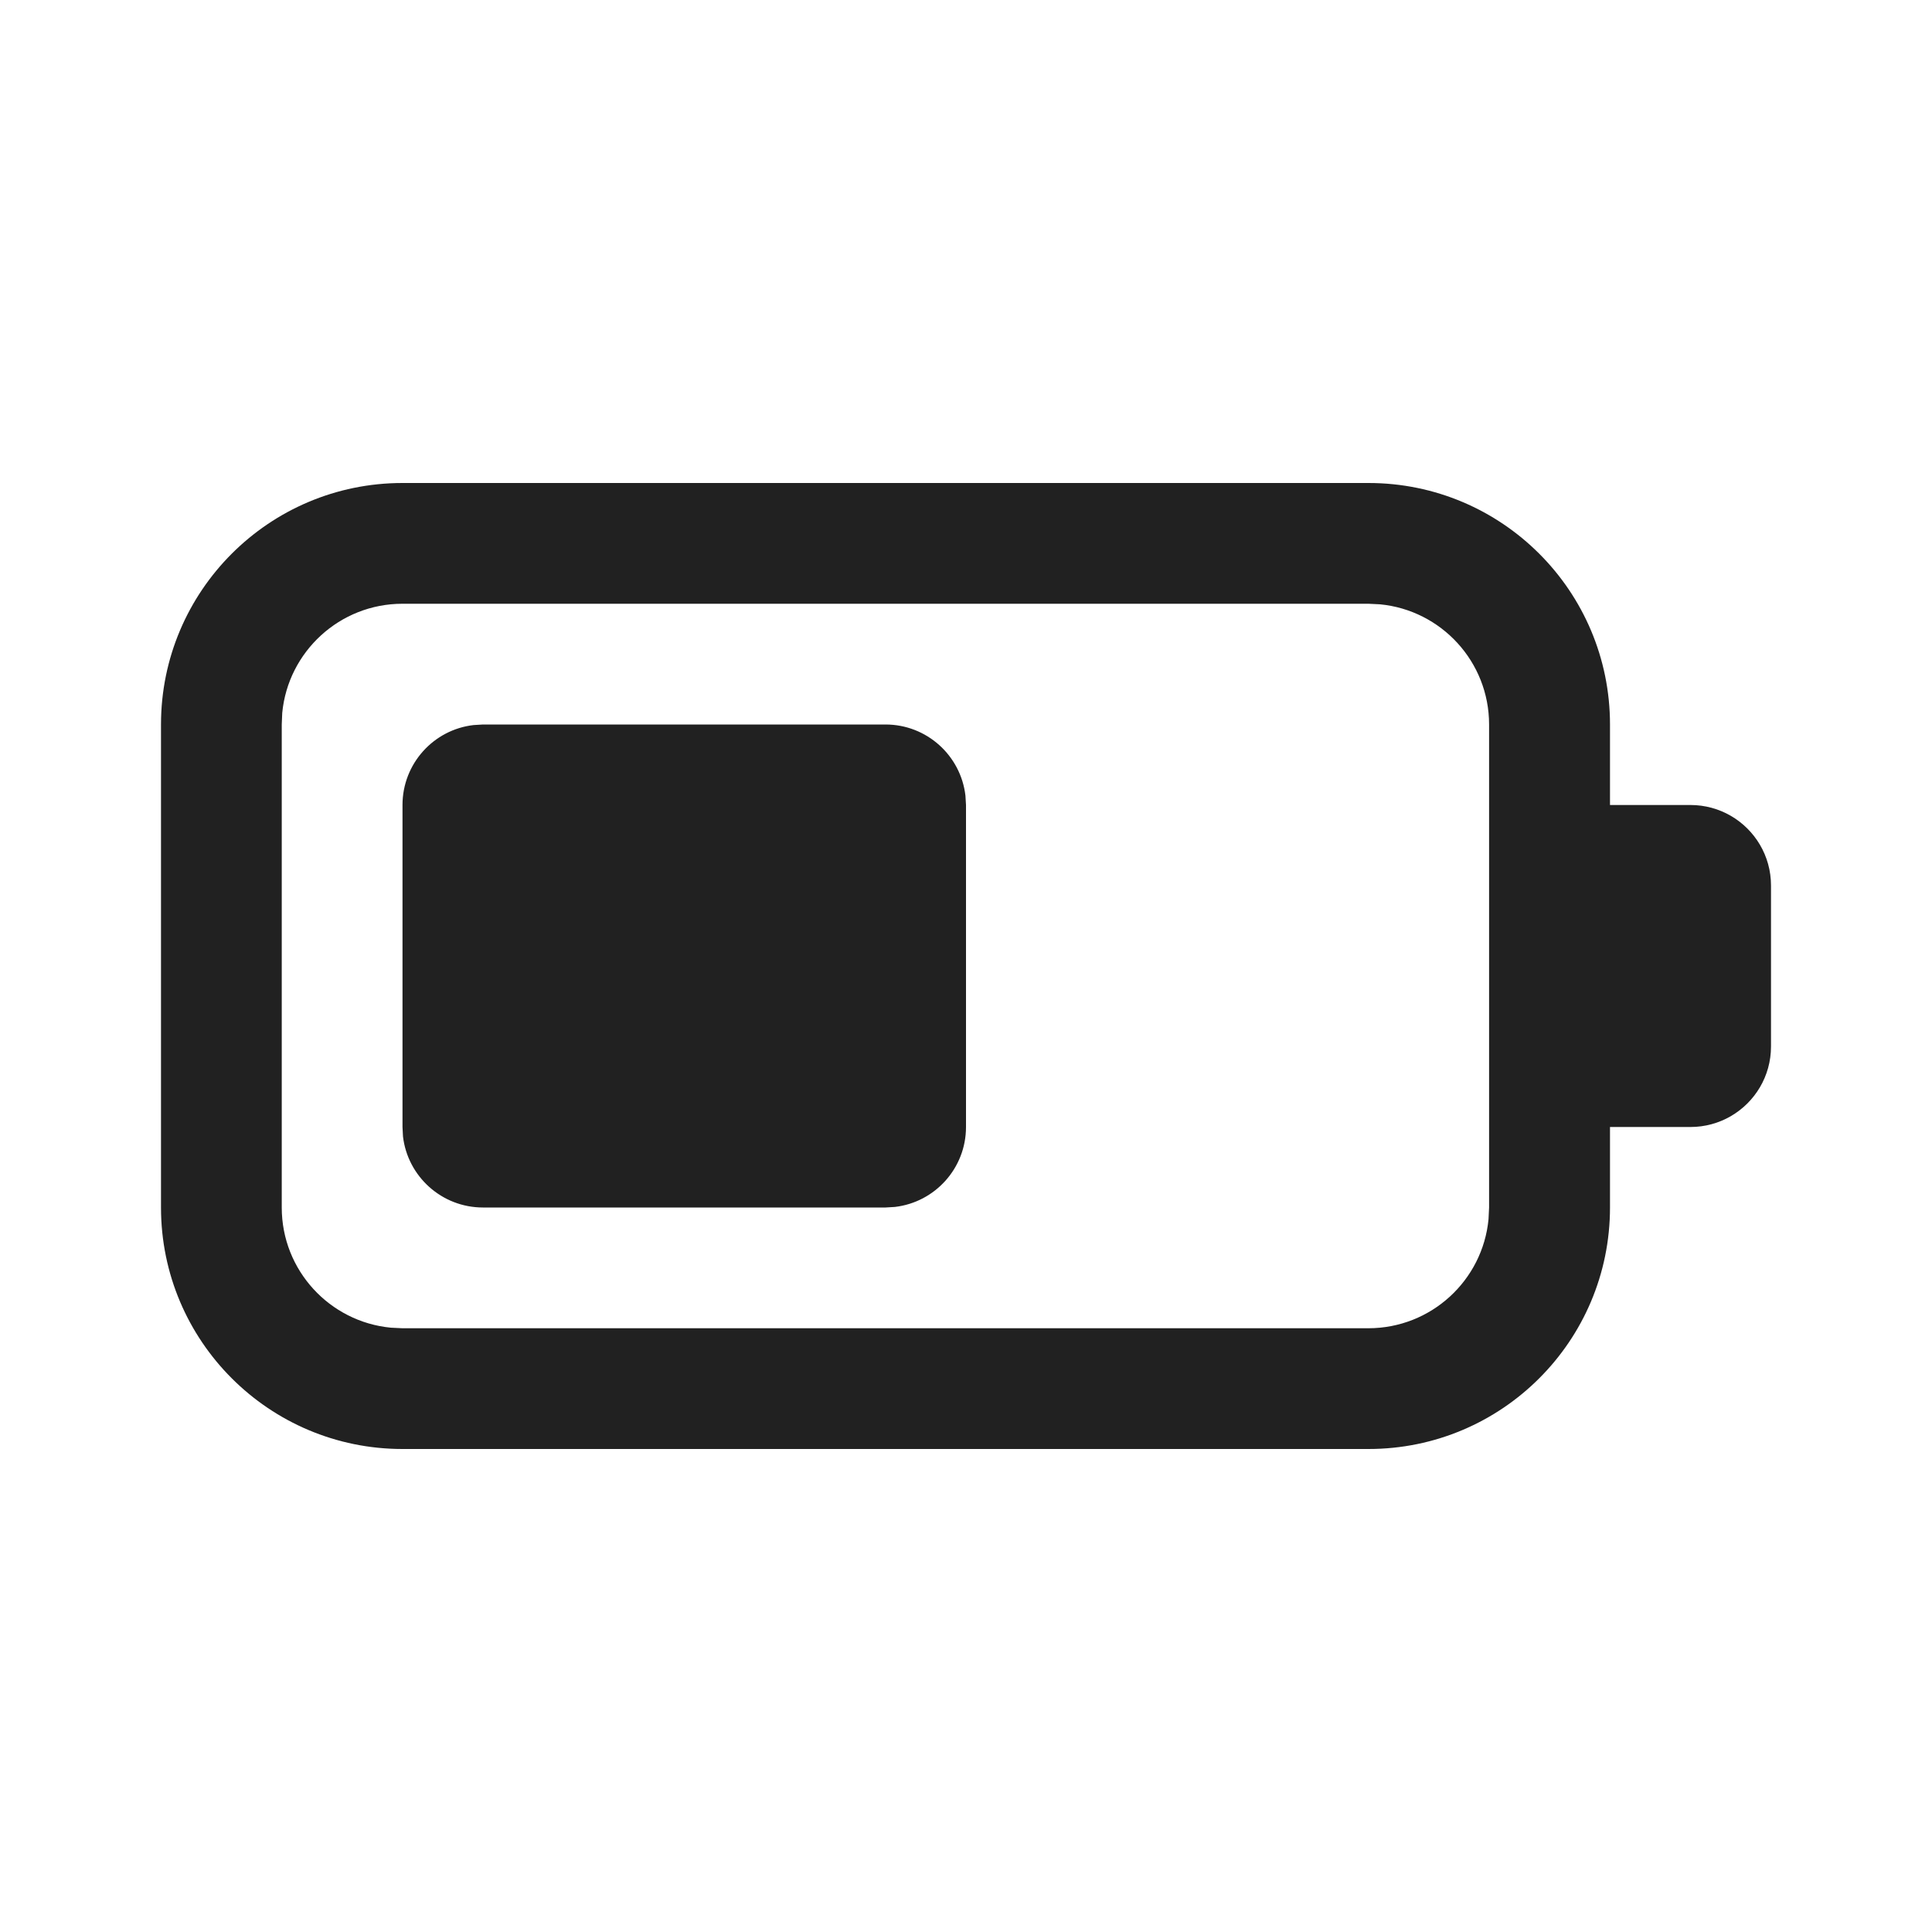
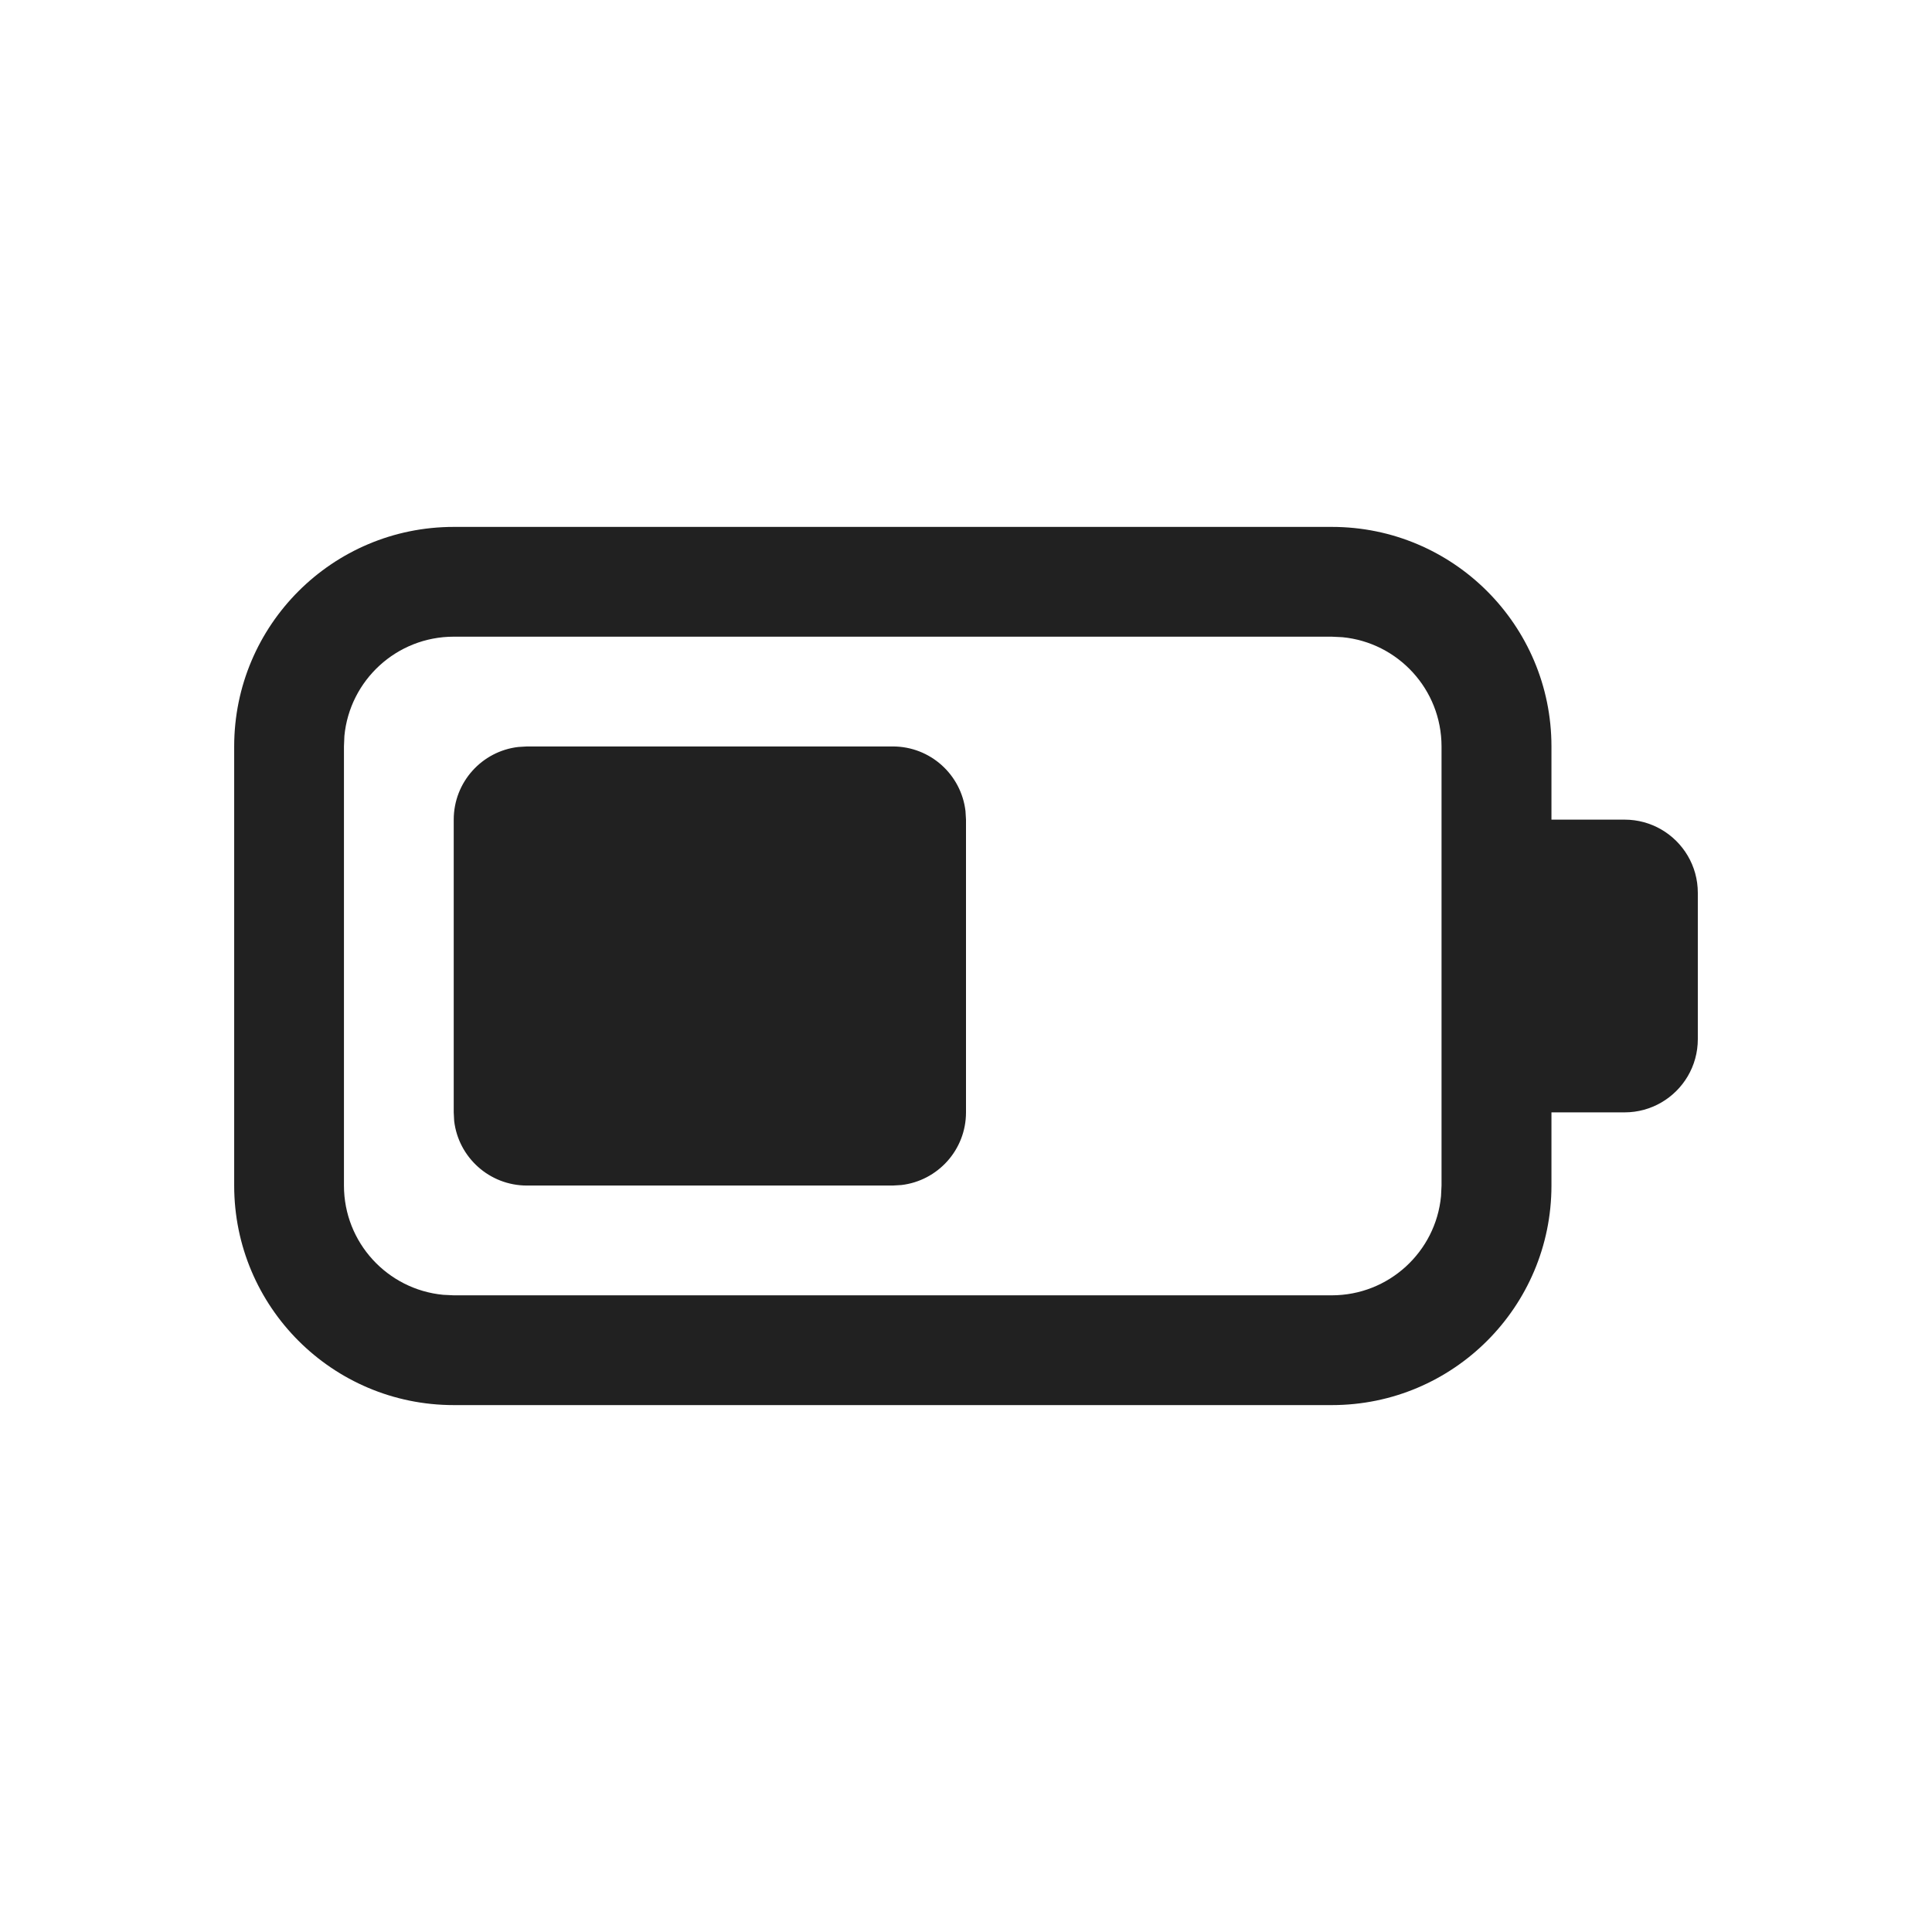
- <svg xmlns="http://www.w3.org/2000/svg" width="24" height="24" viewBox="0 0 24 24" fill="none">
-   <path d="M17 6C18.657 6 20 7.343 20 9V10H21C21.182 10 21.353 10.049 21.5 10.134C21.799 10.307 22 10.63 22 11V13C22 13.37 21.799 13.693 21.5 13.866C21.353 13.951 21.182 14 21 14H20V15C20 16.657 18.657 18 17 18H5C3.343 18 2 16.657 2 15V9C2 7.343 3.343 6 5 6H17ZM16.998 7.5H5C4.22 7.5 3.579 8.095 3.506 8.856L3.5 9V15C3.5 15.78 4.095 16.42 4.855 16.493L5 16.5H16.998C17.778 16.5 18.419 15.905 18.491 15.145L18.498 15V9C18.498 8.22 17.903 7.58 17.143 7.507L16.998 7.5ZM6 9H11C11.513 9 11.935 9.386 11.993 9.883L12 10V14C12 14.513 11.614 14.935 11.117 14.993L11 15H6C5.487 15 5.064 14.614 5.006 14.117L5 14V10C5 9.487 5.386 9.064 5.883 9.007L6 9H11H6Z" fill="#212121" />
+ <svg xmlns="http://www.w3.org/2000/svg" width="26.4" height="26.4" viewBox="0 0 26.4 26.4" fill="none" version="1.1" id="svg1">
+   <defs id="defs1" />
+   <g transform="translate(1.2,1.2)" id="g1">
+     <path d="M17 6C18.657 6 20 7.343 20 9V10H21C21.182 10 21.353 10.049 21.5 10.134C21.799 10.307 22 10.63 22 11V13C22 13.37 21.799 13.693 21.5 13.866C21.353 13.951 21.182 14 21 14H20V15C20 16.657 18.657 18 17 18H5C3.343 18 2 16.657 2 15V9C2 7.343 3.343 6 5 6H17ZM16.998 7.5H5C4.22 7.5 3.579 8.095 3.506 8.856L3.5 9V15C3.5 15.78 4.095 16.42 4.855 16.493L5 16.5H16.998C17.778 16.5 18.419 15.905 18.491 15.145L18.498 15V9C18.498 8.22 17.903 7.58 17.143 7.507L16.998 7.5ZM6 9H11C11.513 9 11.935 9.386 11.993 9.883L12 10V14C12 14.513 11.614 14.935 11.117 14.993L11 15H6C5.487 15 5.064 14.614 5.006 14.117L5 14V10C5 9.487 5.386 9.064 5.883 9.007L6 9H11H6Z" fill="#212121" id="path1" />
+   </g>
</svg>
